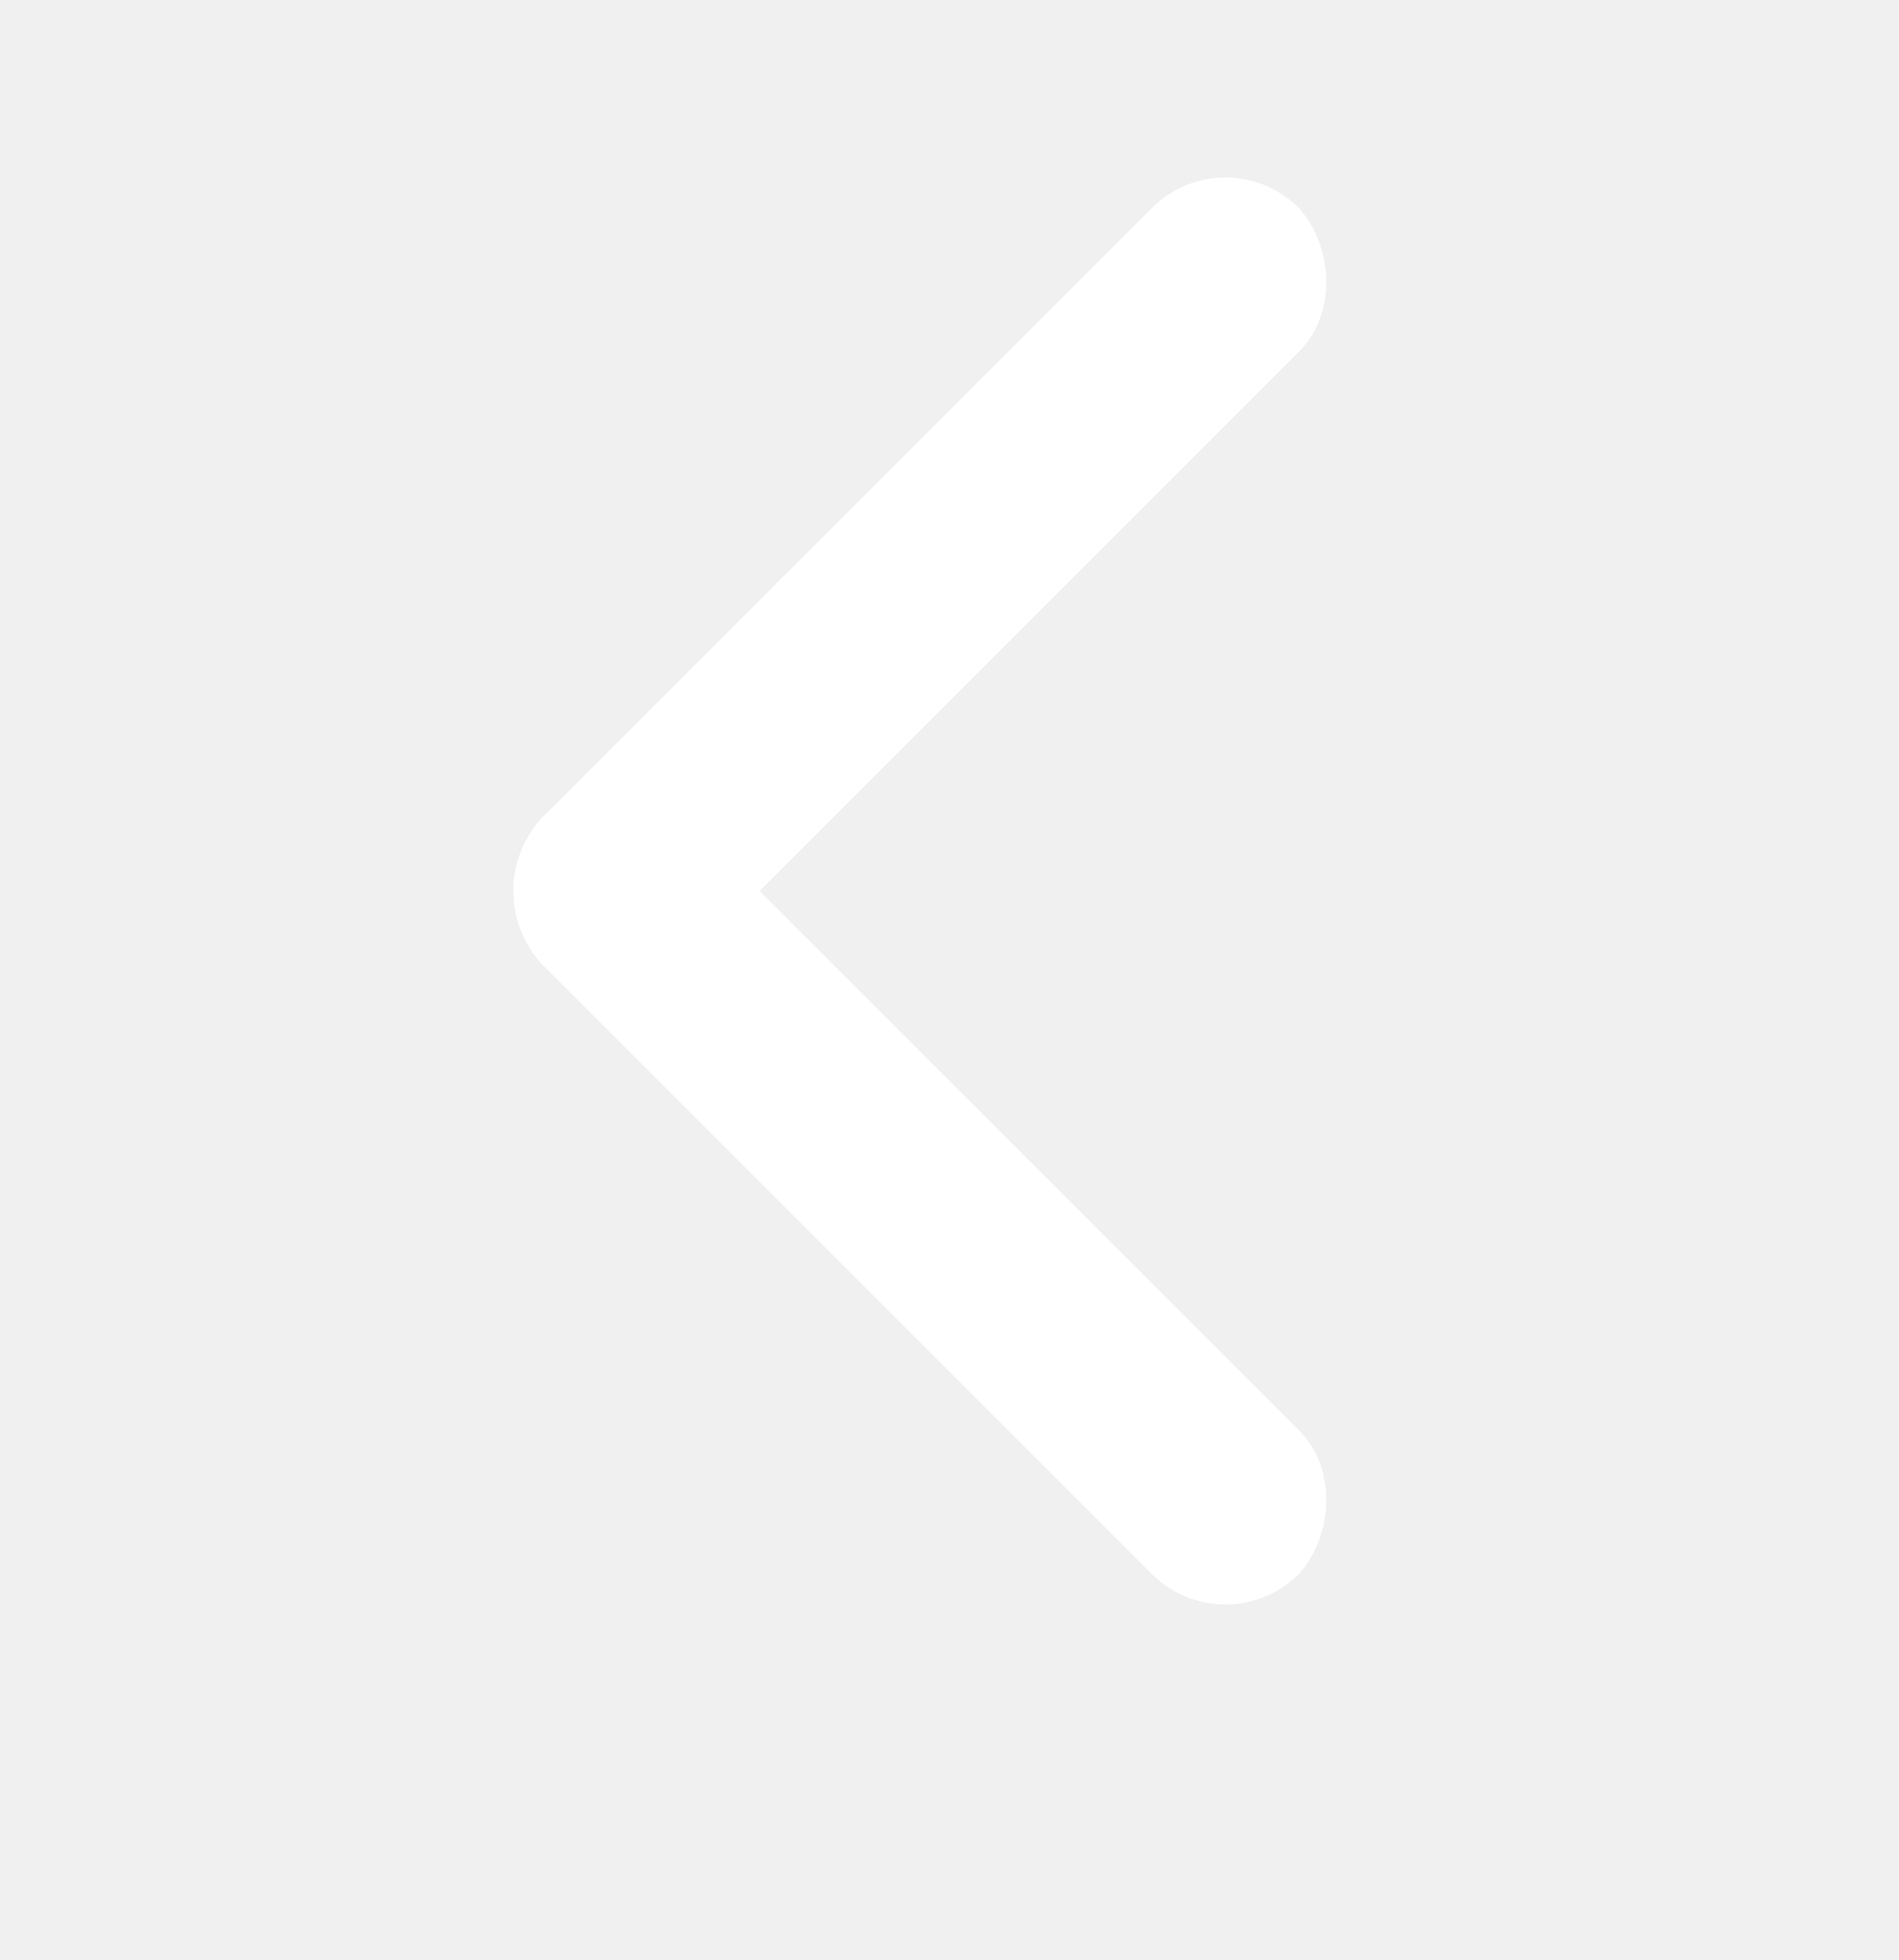
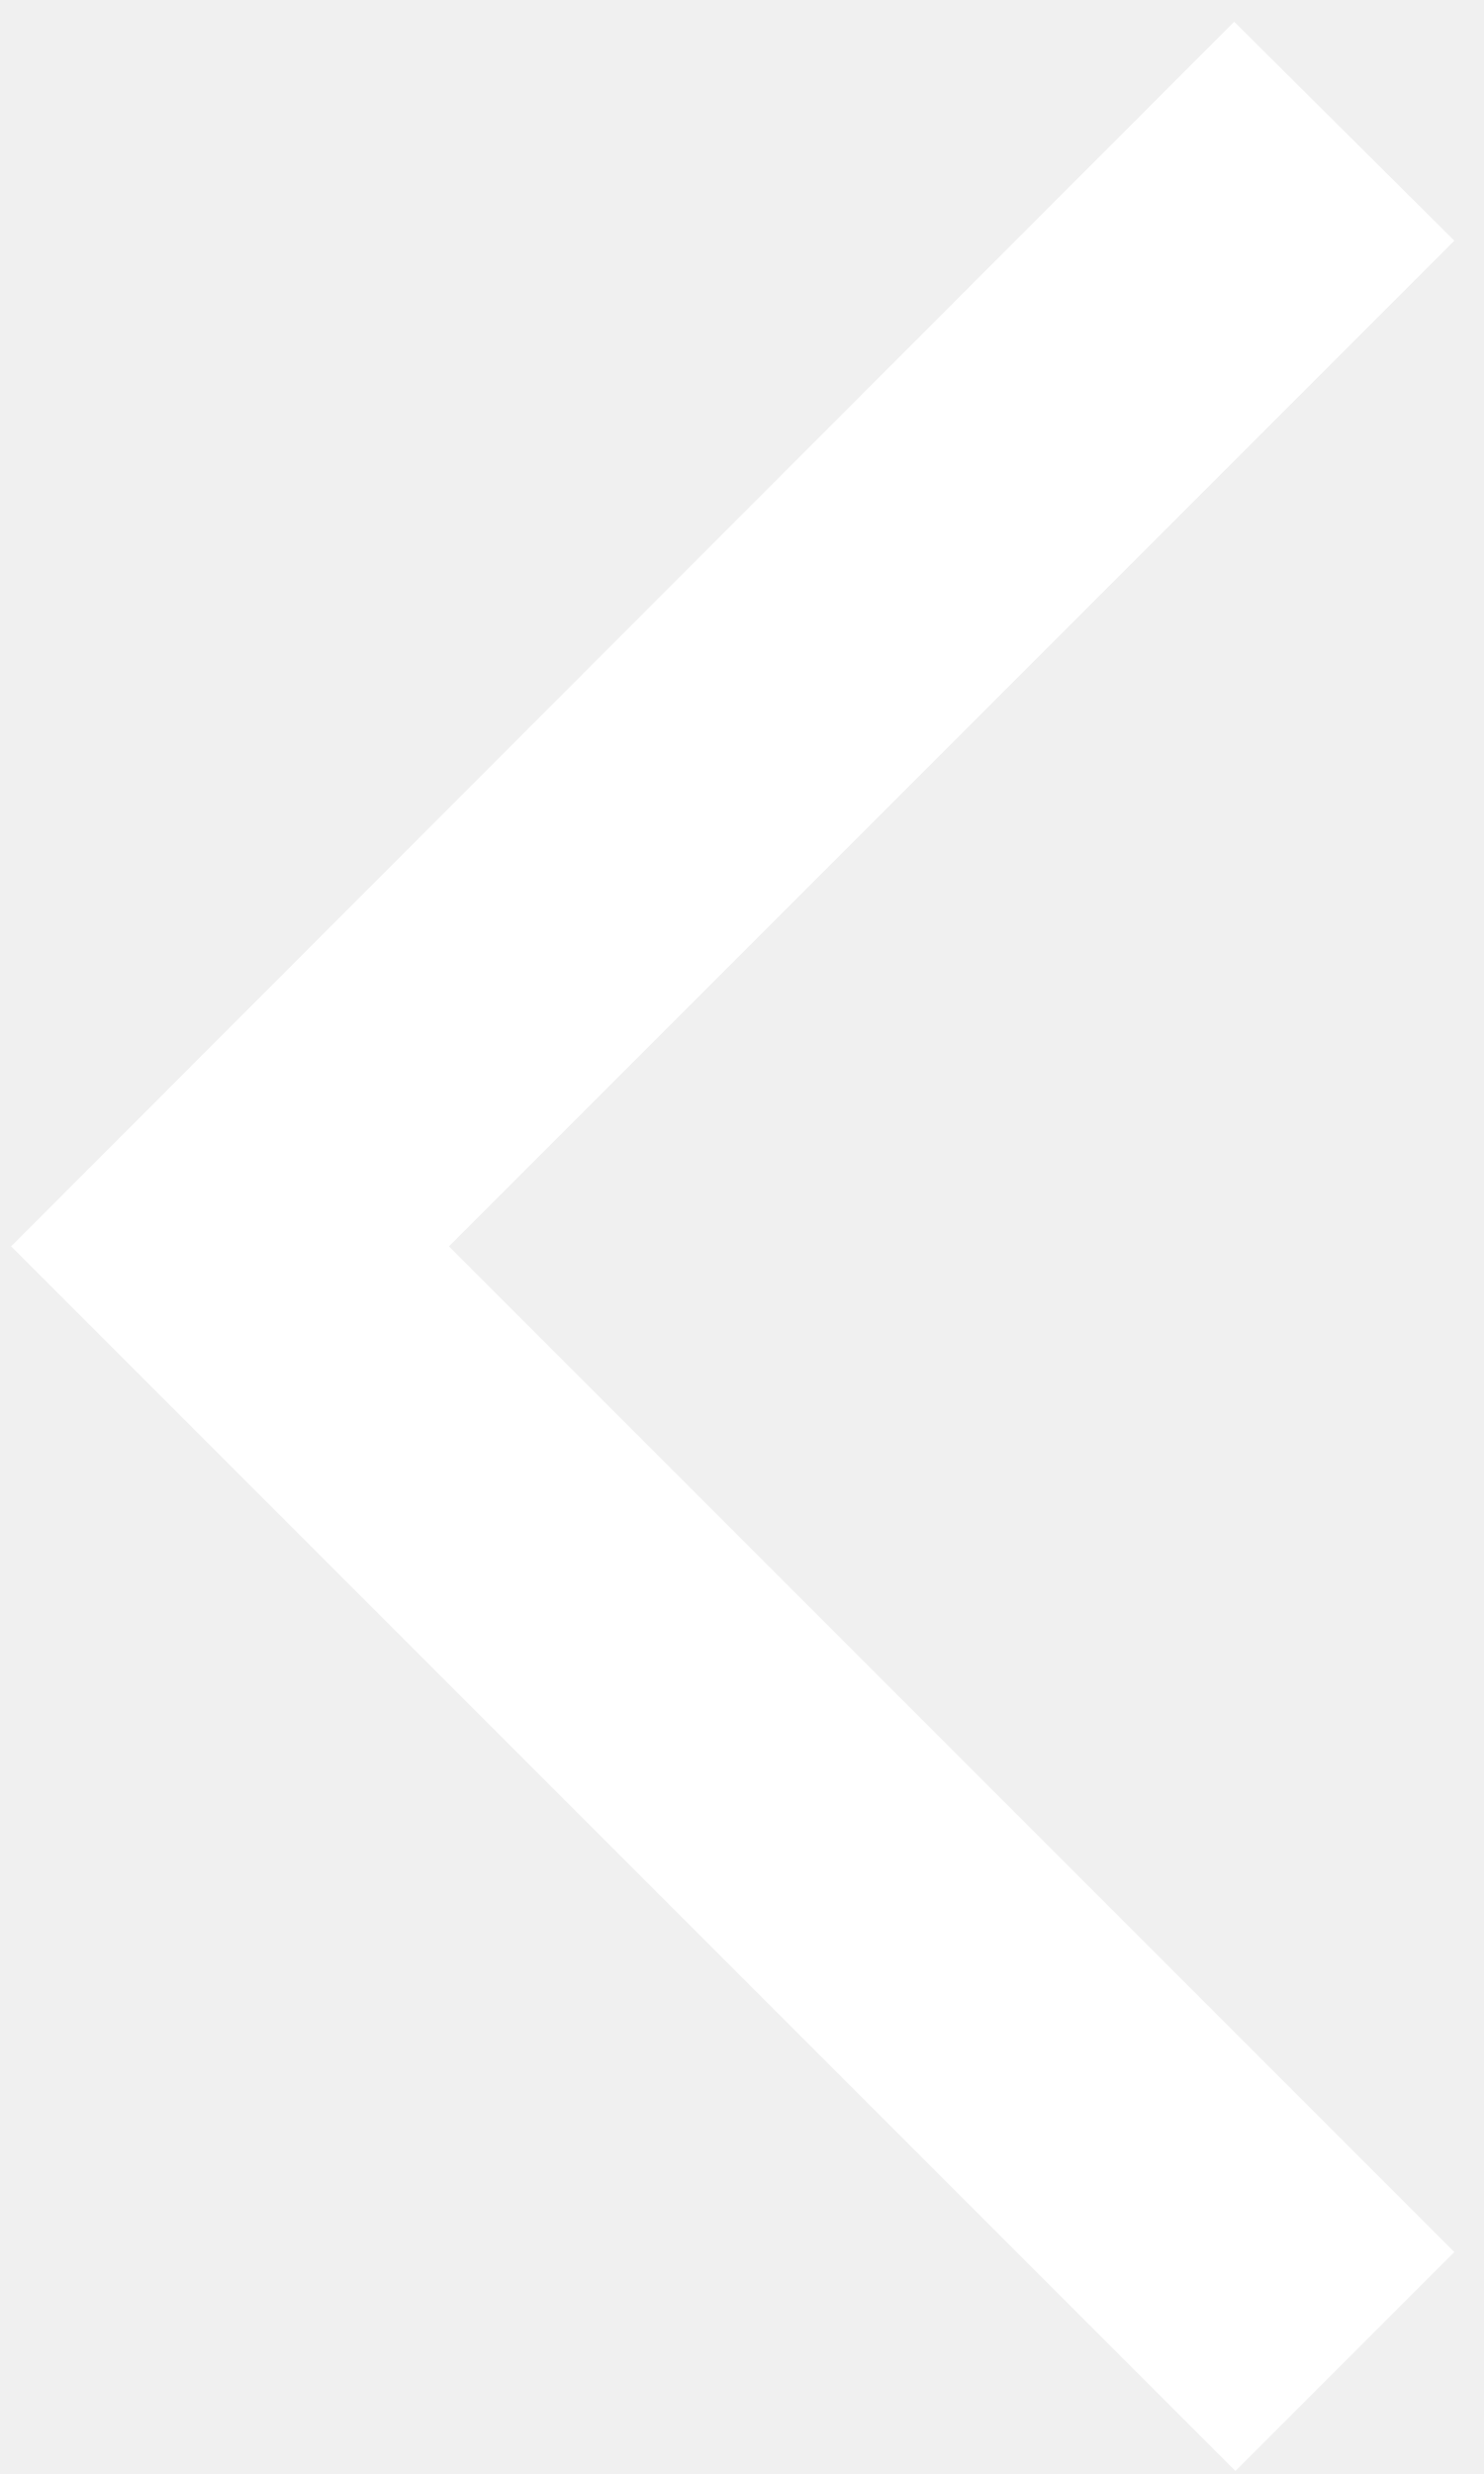
- <svg xmlns="http://www.w3.org/2000/svg" version="1.2" viewBox="0 0 32 33" width="31" height="32">
-   <style>
- 		.s0 { fill: #ffffff } 
- 	</style>
-   <path id="Layer" class="s0" d="m9.1 16.2c-0.6-0.7-0.6-1.7 0-2.4l10.3-10.3c0.7-0.7 1.8-0.7 2.5 0 0.6 0.7 0.6 1.8 0 2.4l-9.1 9.1 9.1 9.1c0.6 0.6 0.6 1.7 0 2.4-0.7 0.7-1.8 0.7-2.5 0l-10.3-10.3z" />
+ <svg xmlns="http://www.w3.org/2000/svg" width="48" height="80" viewBox="0 0 48 80" fill="none">
+   <path d="M47.04 7.783L39.92 0.703L0.36 40.303L39.96 79.903L47.04 72.823L14.52 40.303L47.04 7.783Z" fill="white" />
</svg>
